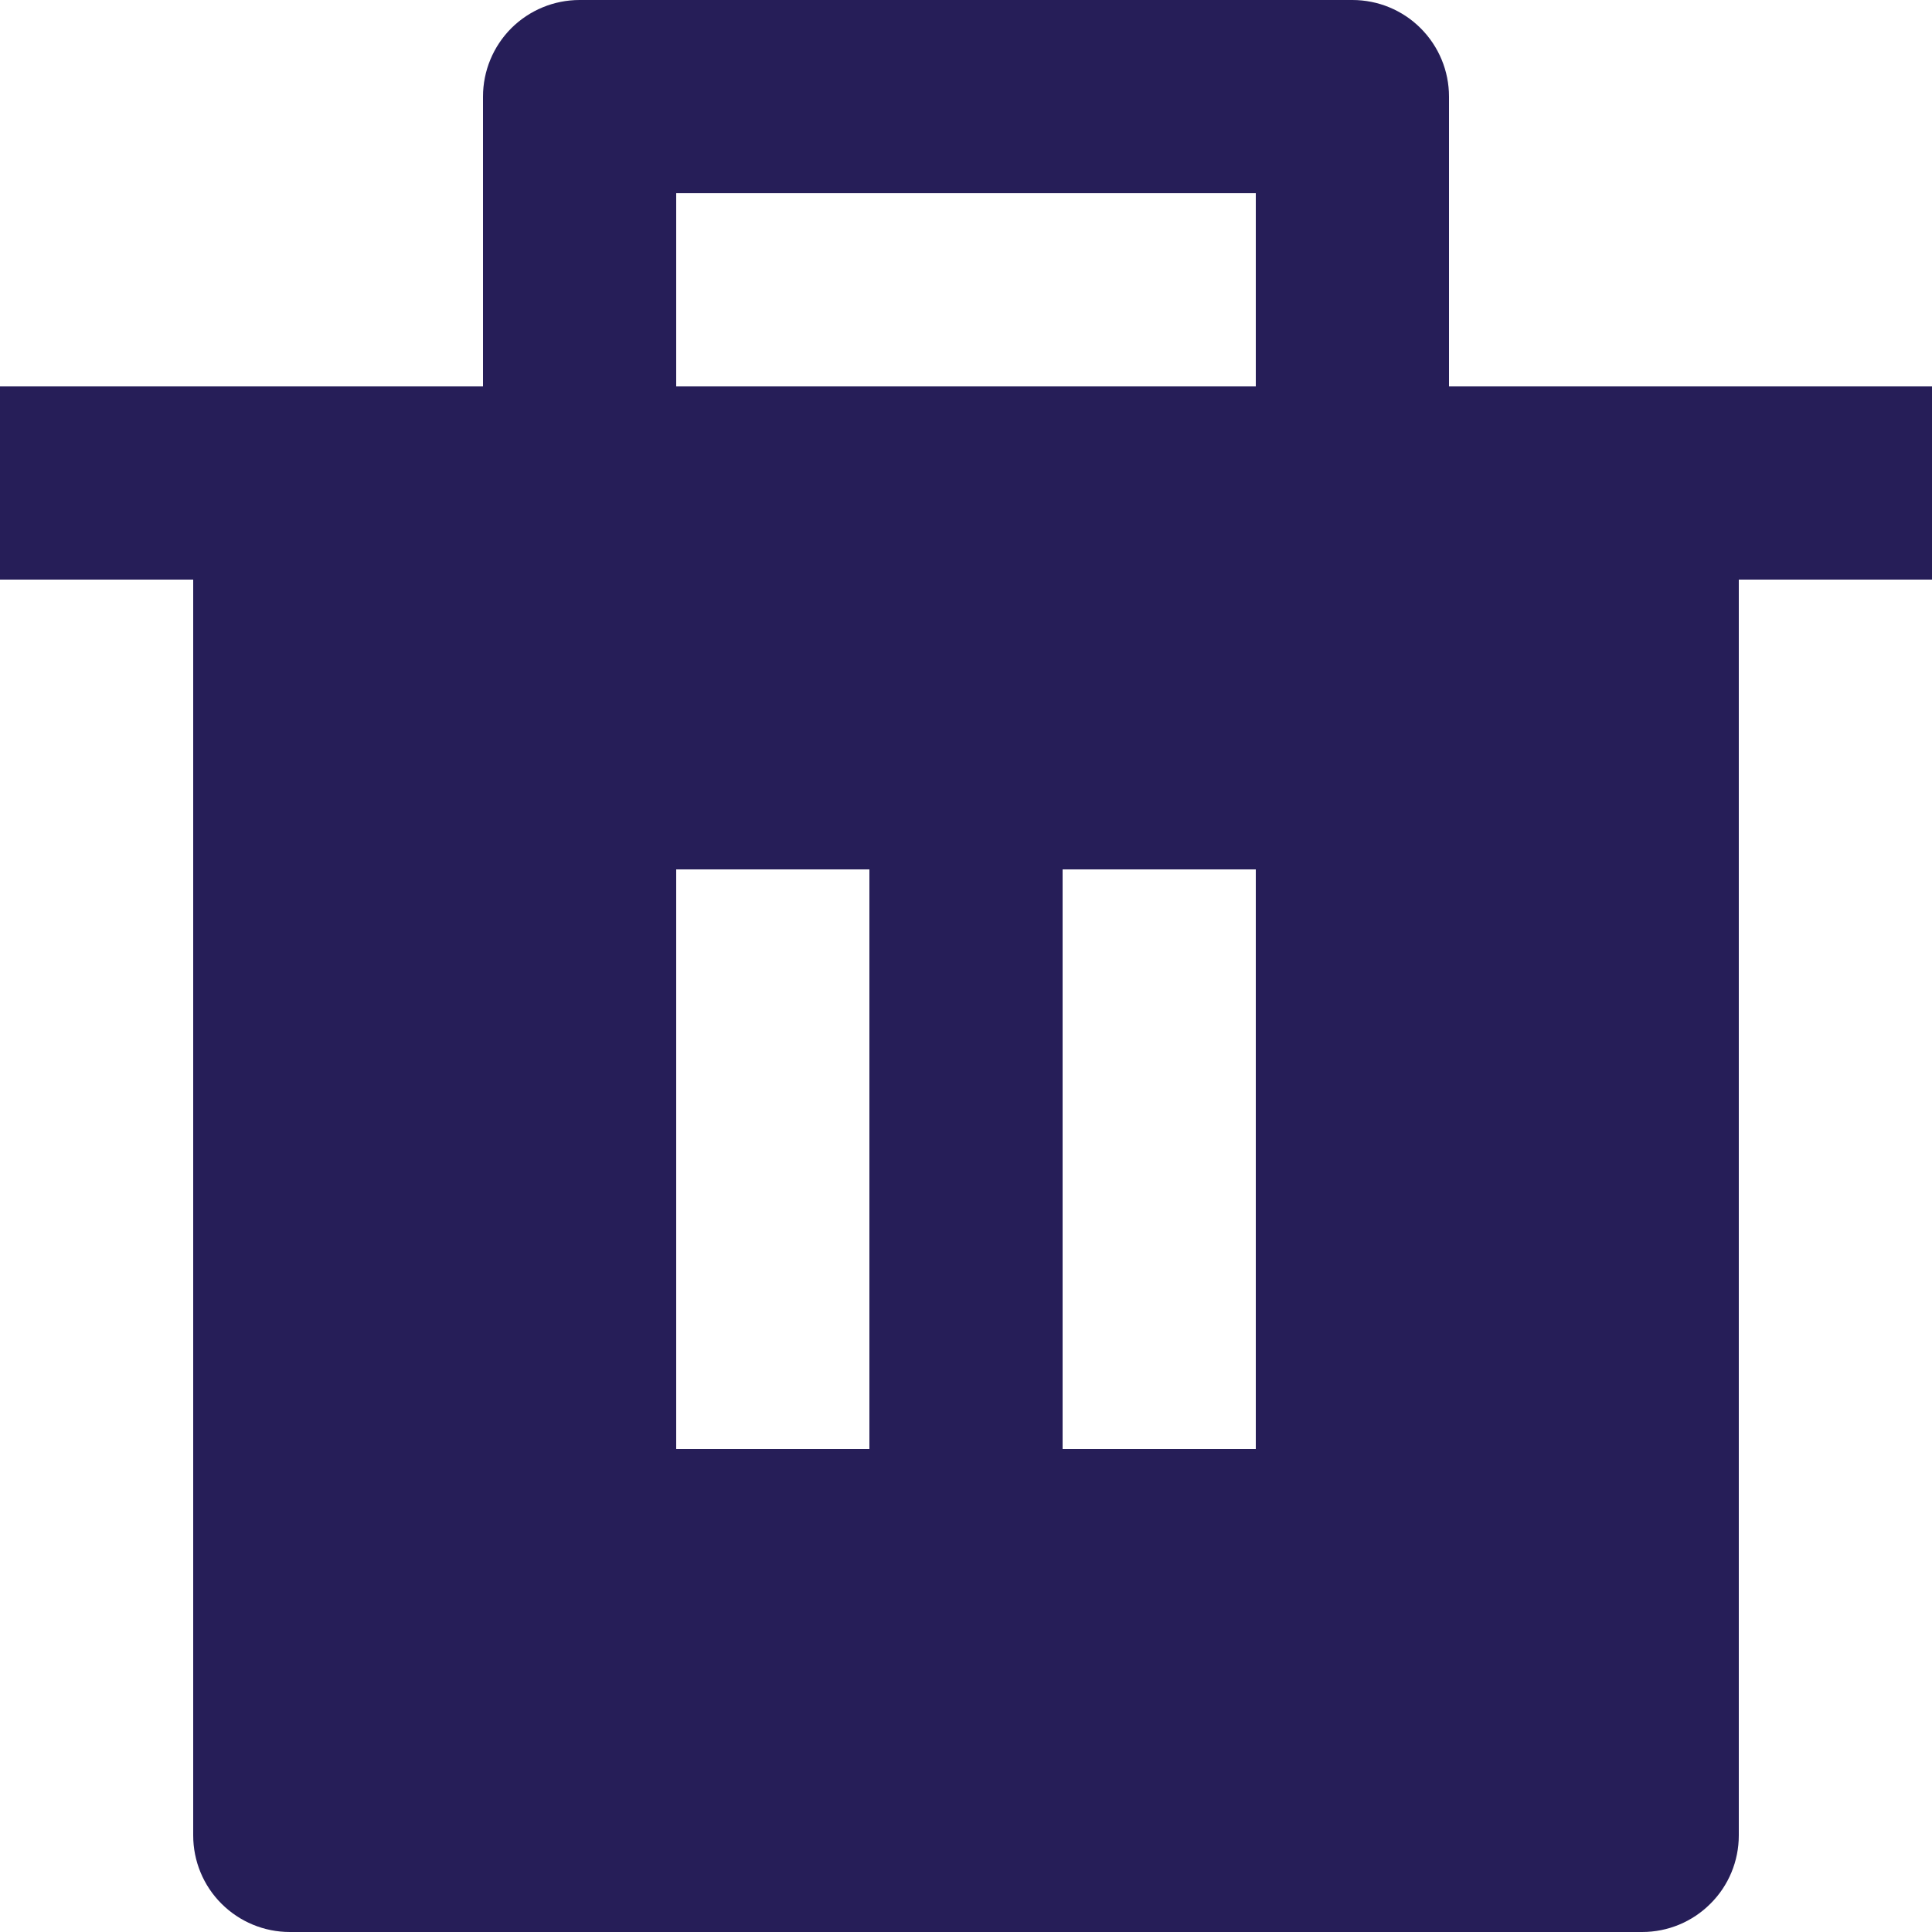
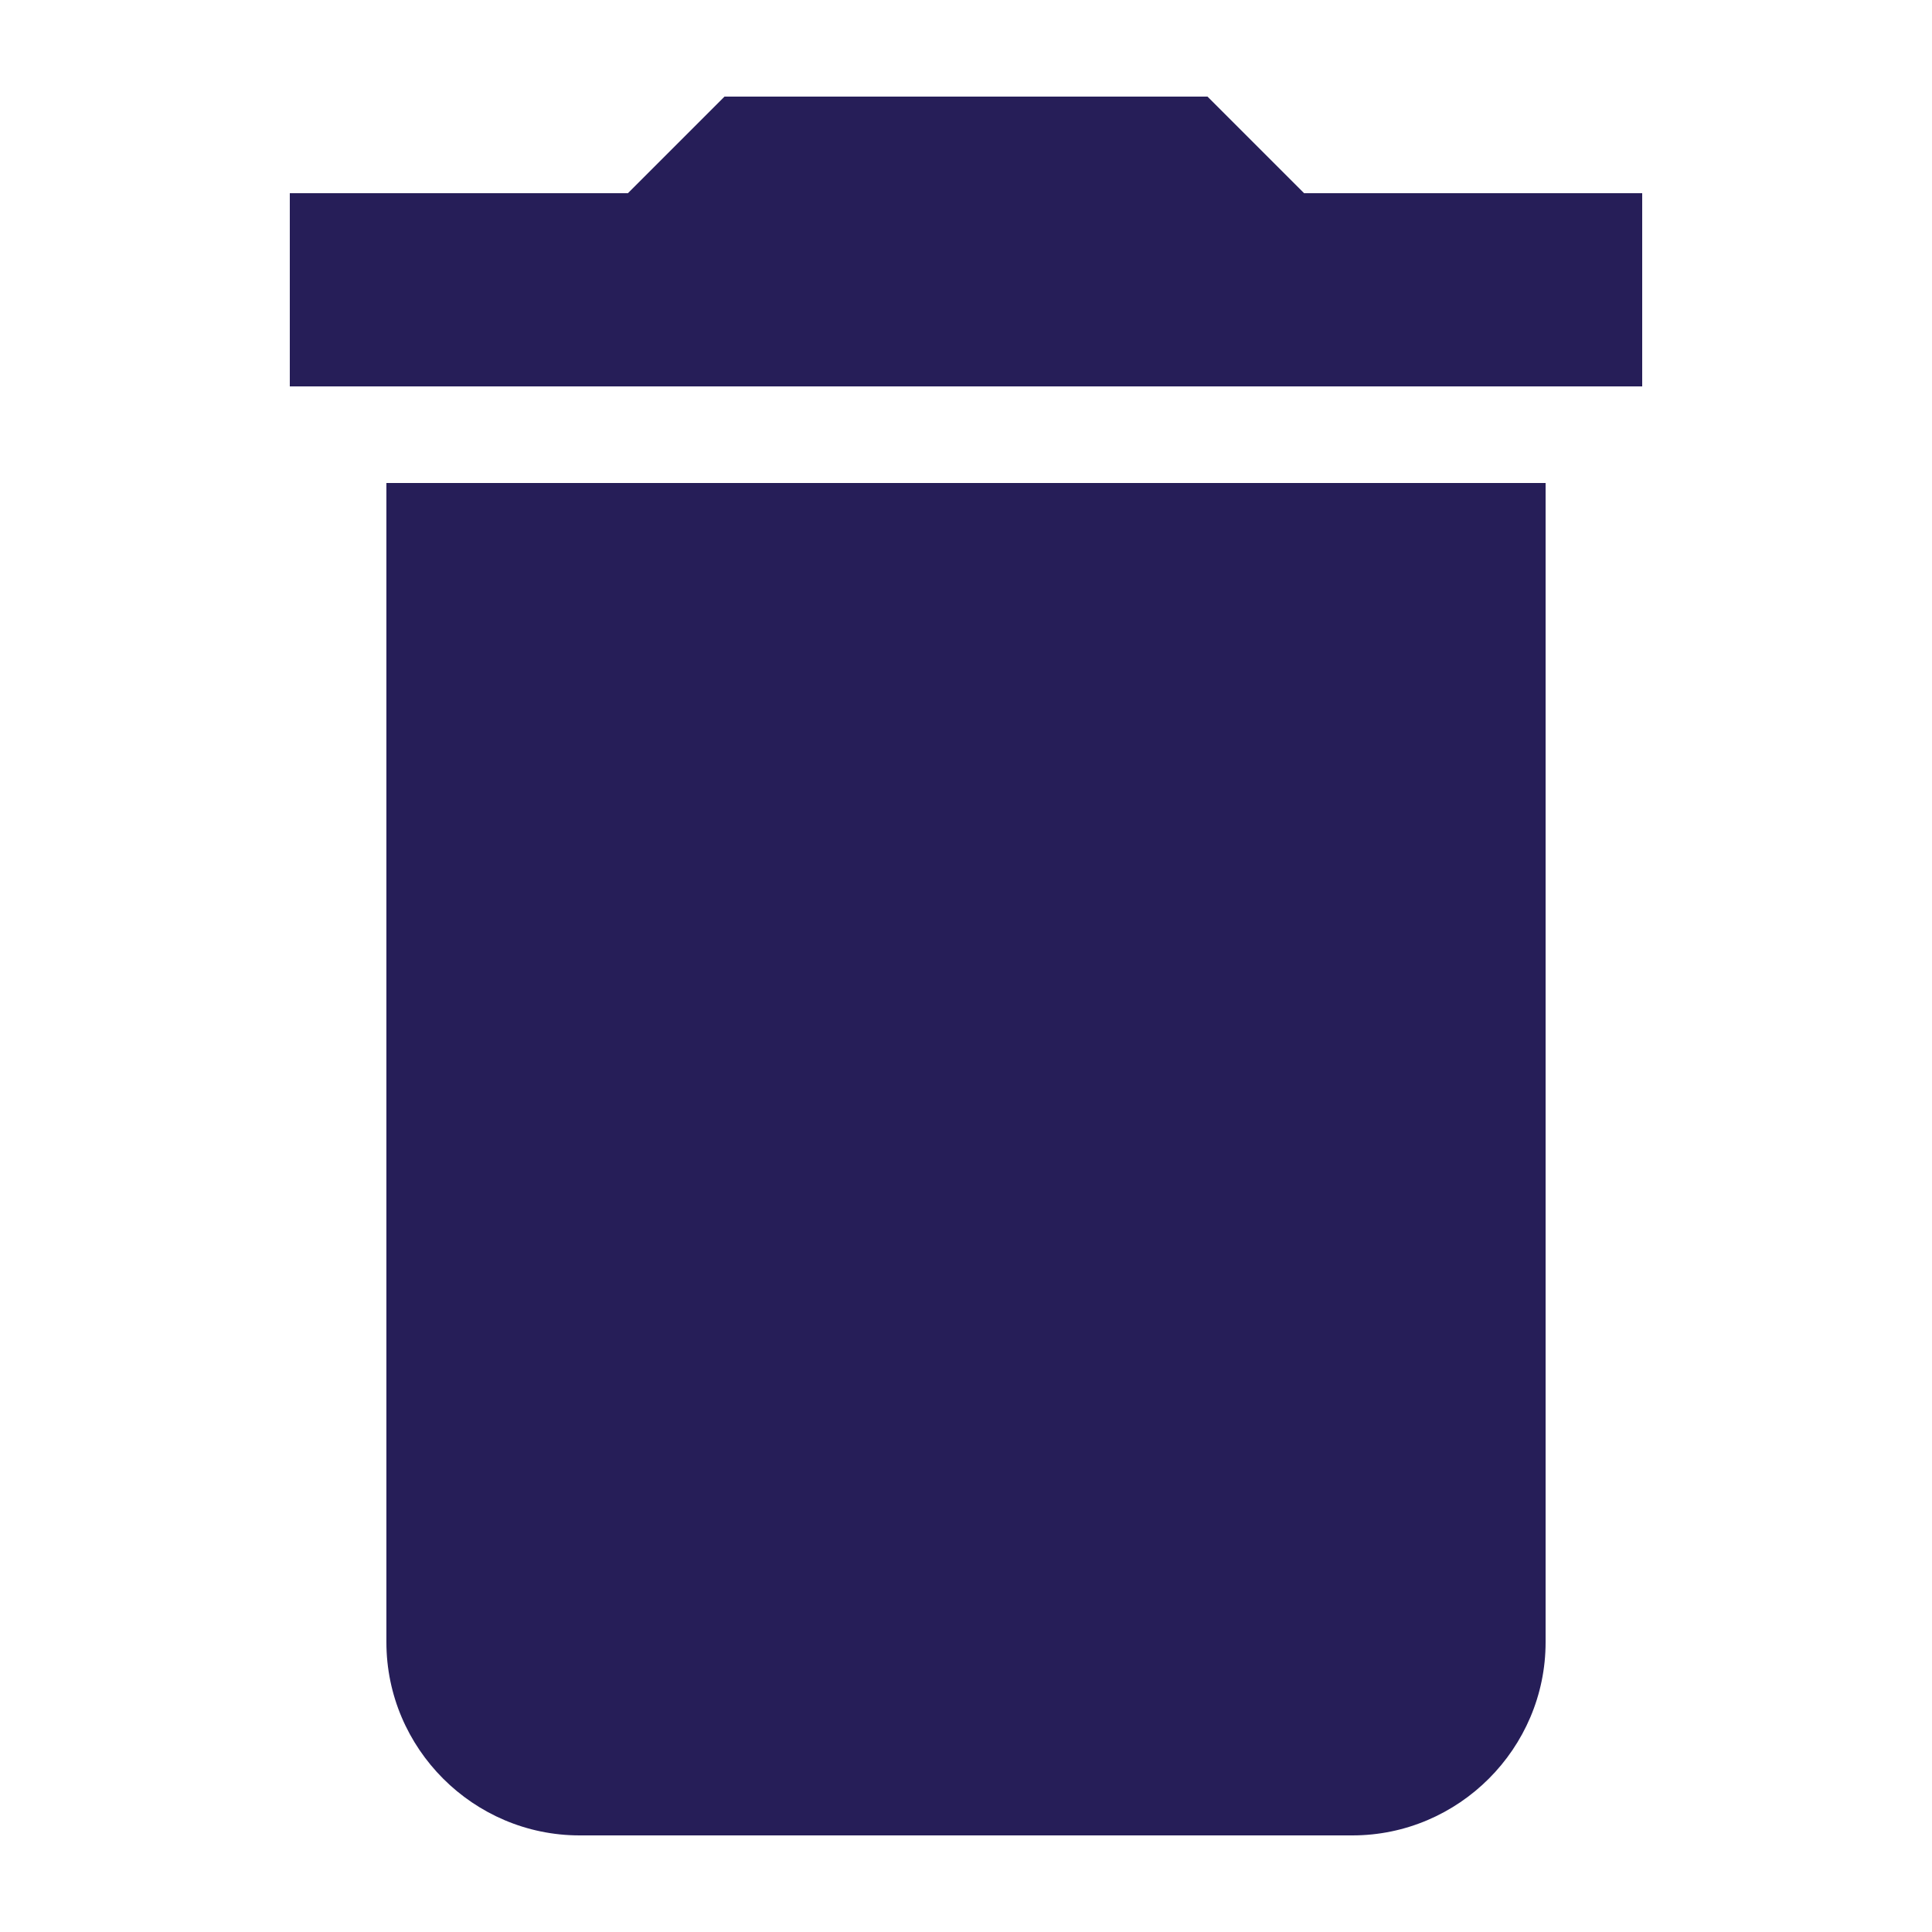
- <svg xmlns="http://www.w3.org/2000/svg" width="24" height="24" viewBox="0 0 24 24" fill="none">
-   <path d="M18 4.8H24V7.2H21.6V22.8C21.6 23.118 21.474 23.424 21.248 23.648C21.023 23.874 20.718 24 20.4 24H3.6C3.282 24 2.977 23.874 2.751 23.648C2.526 23.424 2.4 23.118 2.4 22.8V7.2H0V4.8H6V1.2C6 0.882 6.126 0.577 6.351 0.351C6.577 0.126 6.882 0 7.2 0H16.8C17.118 0 17.424 0.126 17.648 0.351C17.874 0.577 18 0.882 18 1.2V4.8ZM8.4 10.8V18H10.8V10.8H8.4ZM13.2 10.8V18H15.6V10.8H13.2ZM8.4 2.4V4.8H15.6V2.4H8.4Z" fill="#261E58" />
+ <svg xmlns="http://www.w3.org/2000/svg" height="24px" viewBox="2 2 20 20" width="24px" fill="black">
+   <path d="M6 19c0 1.1.9 2 2 2h8c1.1 0 2-.9 2-2V7H6v12zM19 4h-3.5l-1-1h-5l-1 1H5v2h14V4z" fill="#261E58" />
</svg>
